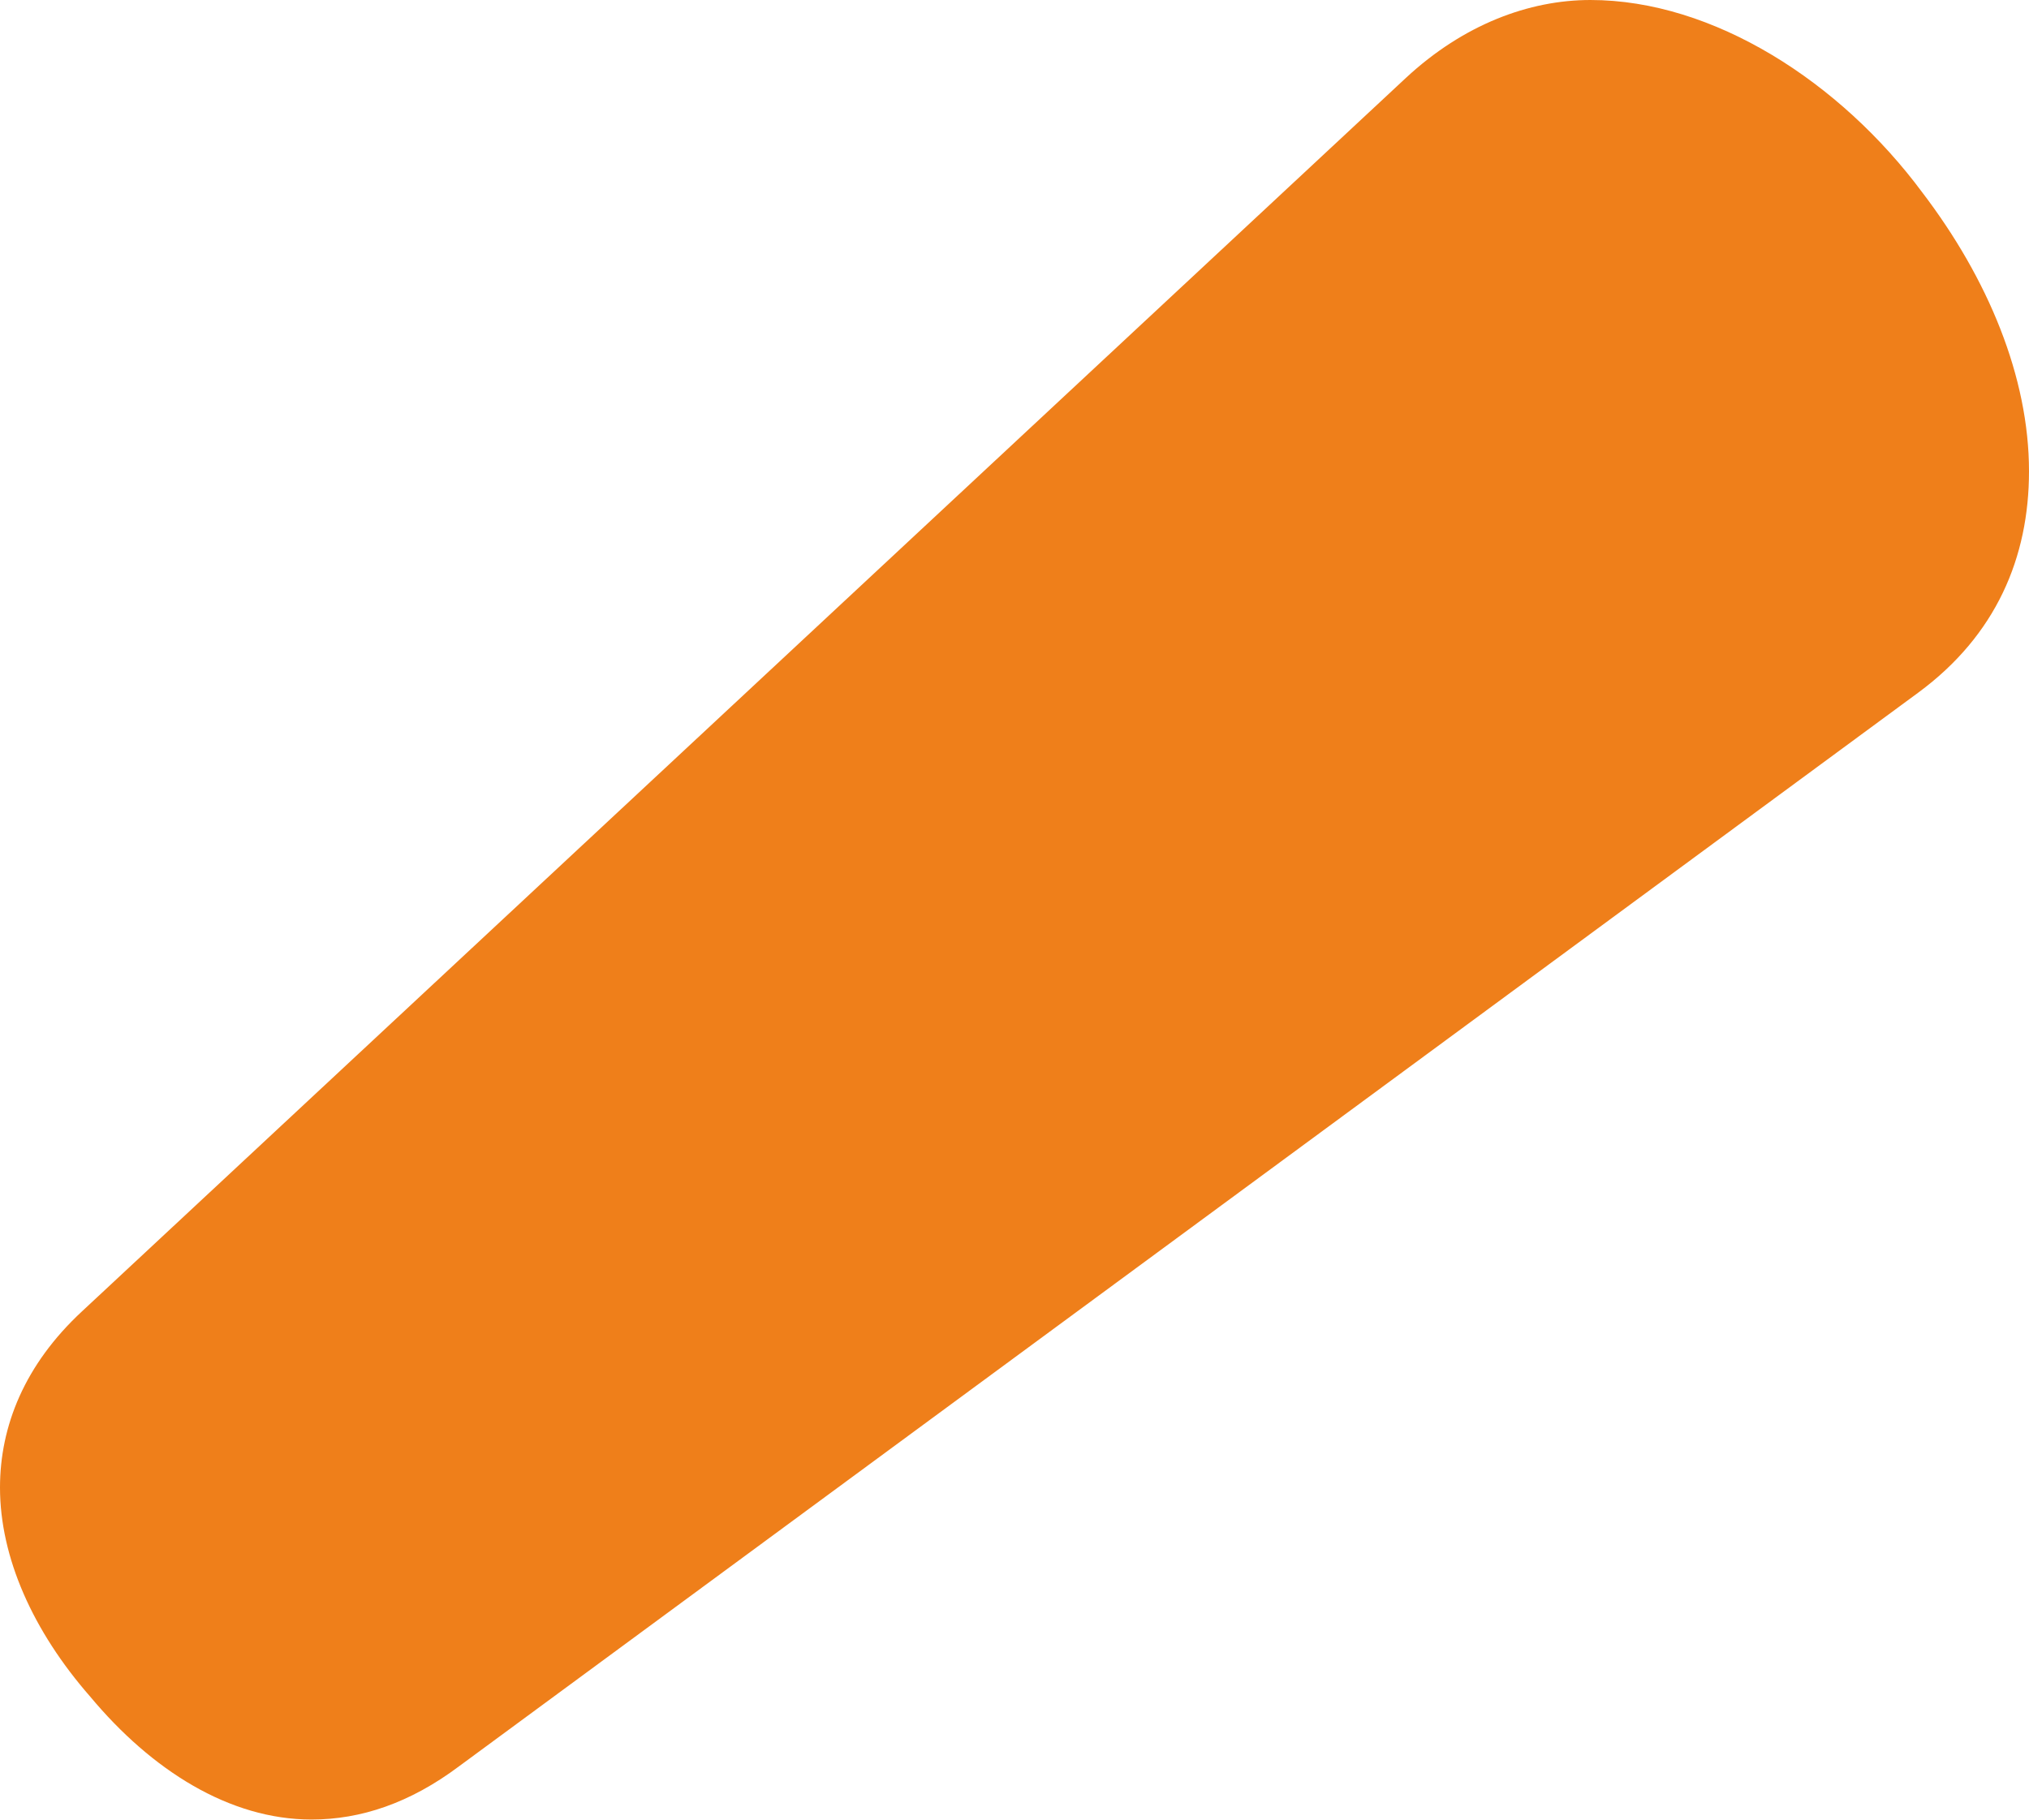
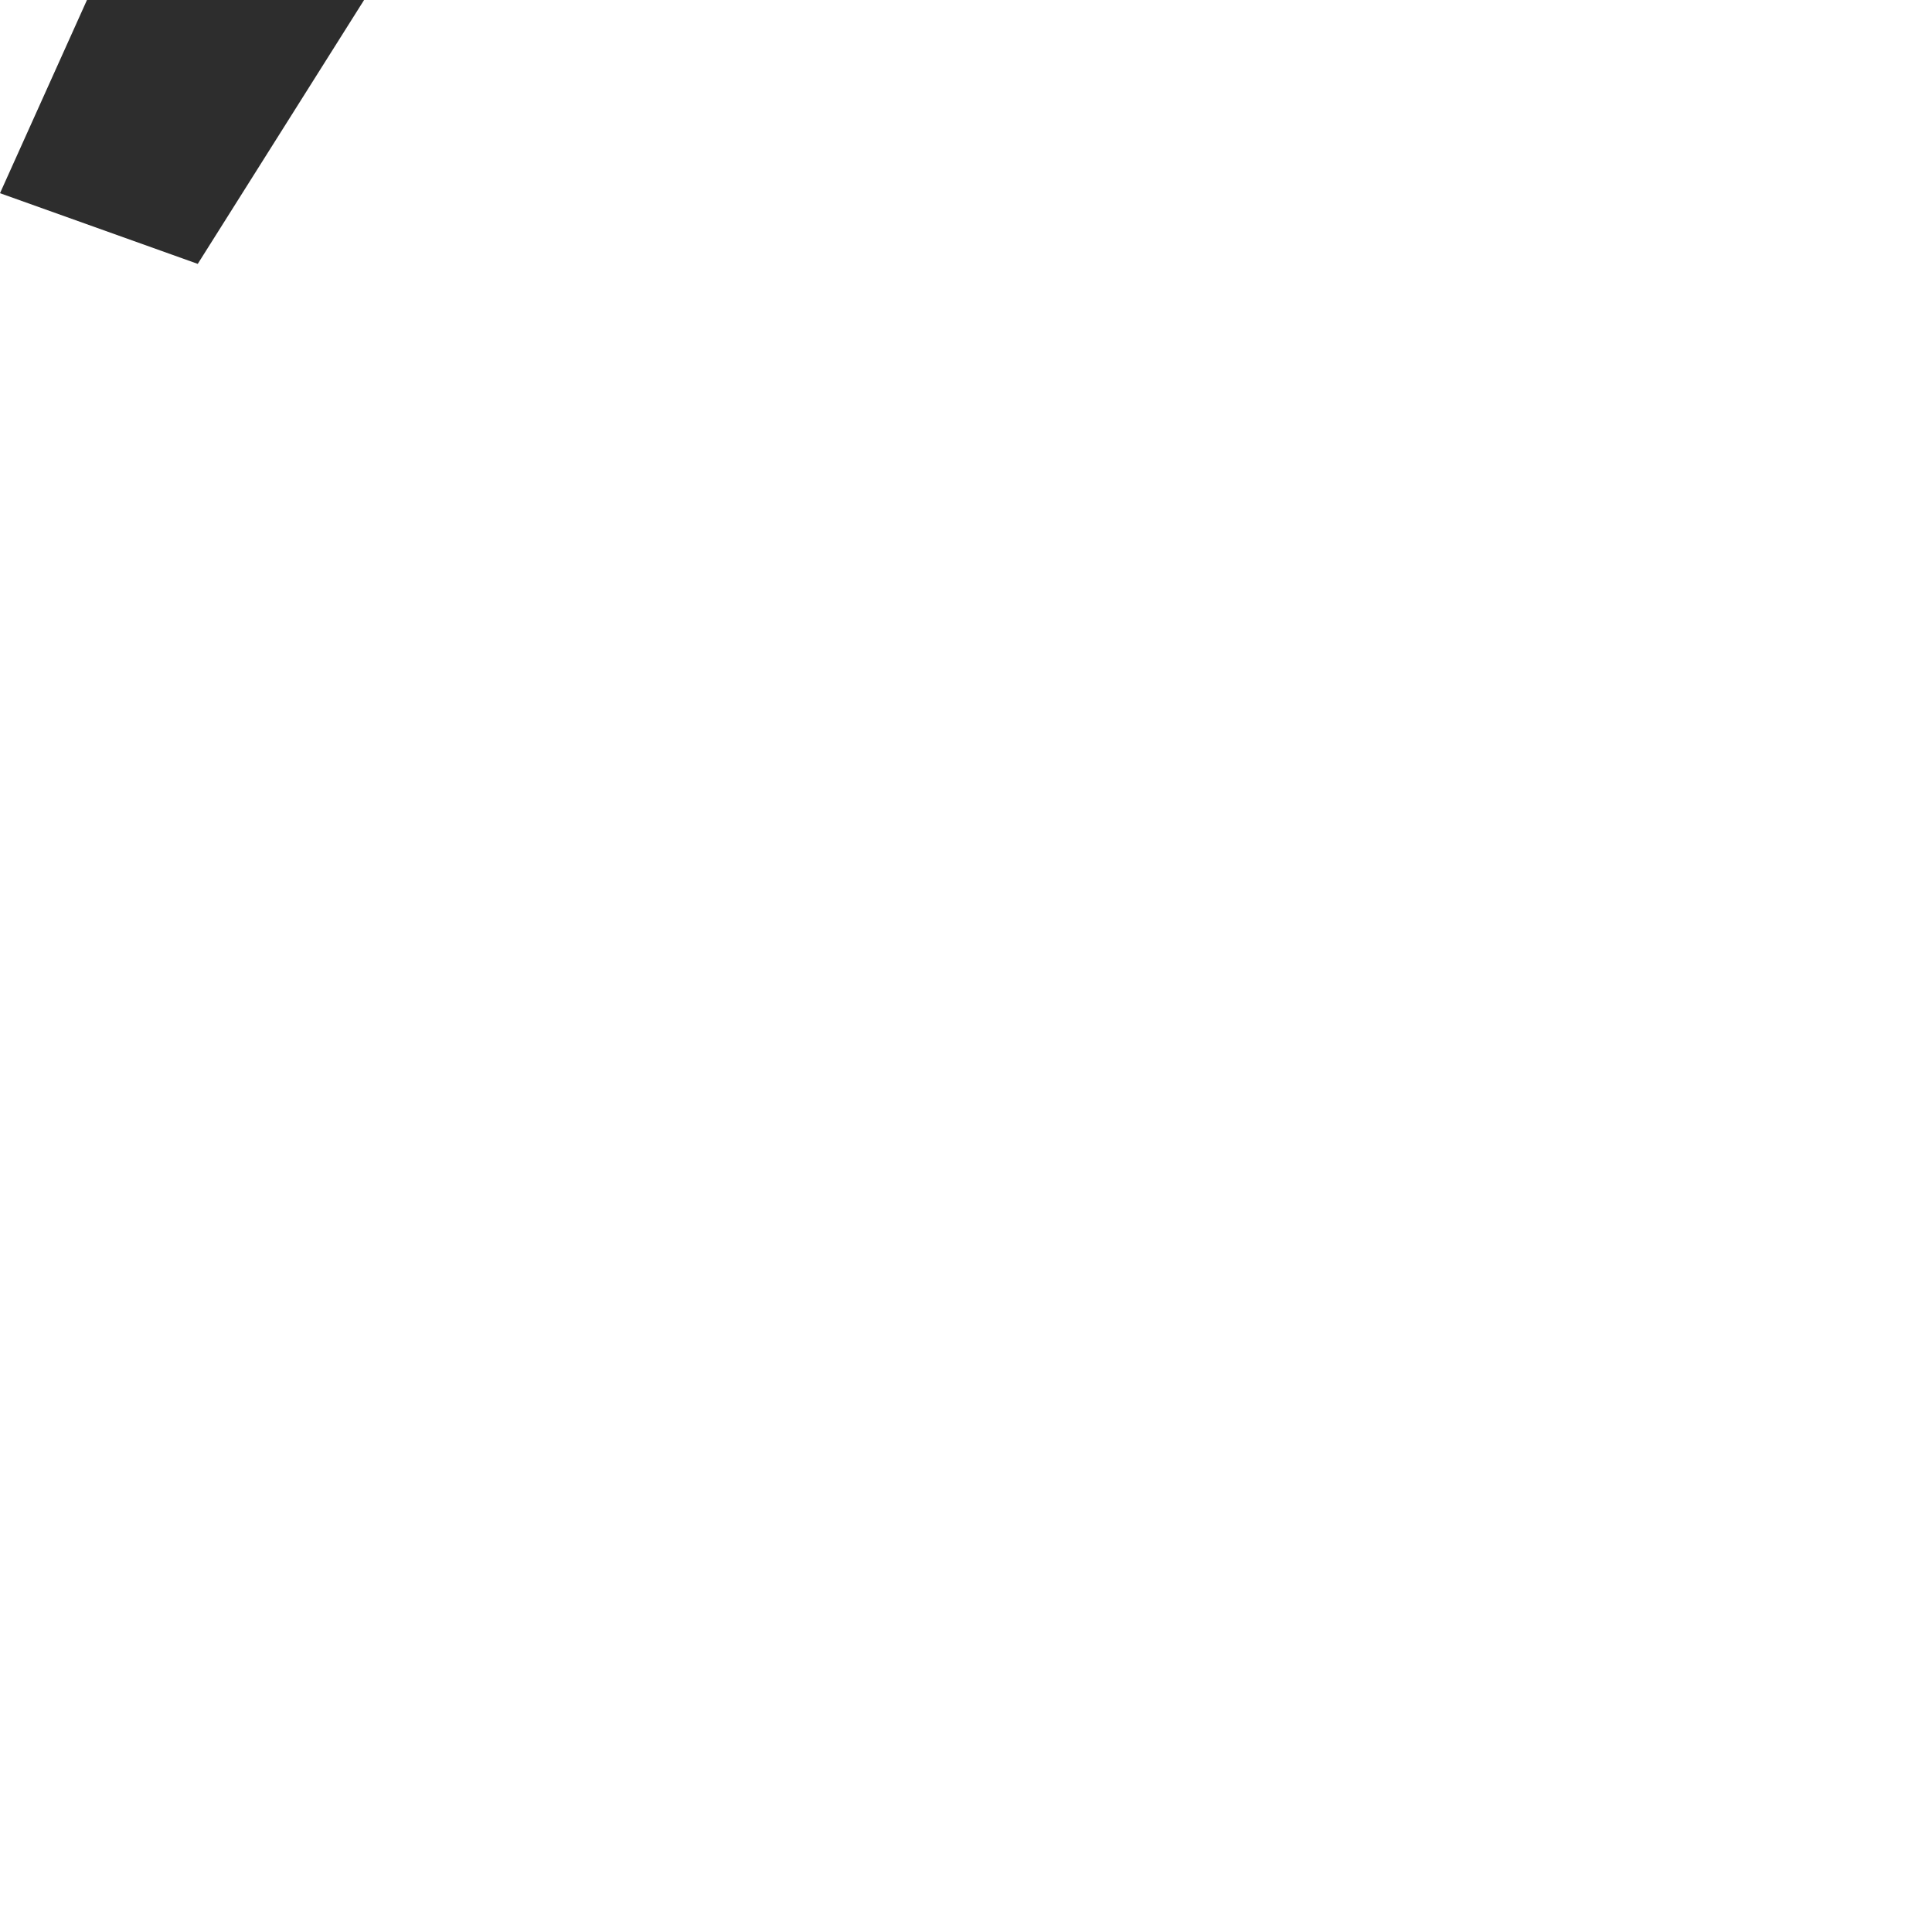
- <svg xmlns="http://www.w3.org/2000/svg" xml:space="preserve" width="495px" height="444px" version="1.1" style="shape-rendering:geometricPrecision; text-rendering:geometricPrecision; image-rendering:optimizeQuality; fill-rule:evenodd; clip-rule:evenodd" viewBox="0 0 495 444">
-   <defs>
-     <style type="text/css">
+ <svg xmlns="http://www.w3.org/2000/svg" xml:space="preserve" width="1000" height="1000" version="1.1" style="clip-rule:evenodd;fill-rule:evenodd;image-rendering:optimizeQuality;shape-rendering:geometricPrecision;text-rendering:geometricPrecision" viewBox="0 0 1000 1000" id="svg10">
+   <defs id="defs4">
+     <style type="text/css" id="style2">
   
    .fil0 {fill:#EF7F1A;fill-rule:nonzero}
   
  </style>
  </defs>
-   <g id="Layer_x0020_1">
-     <path class="fil0" d="M76 444c12,0 24,-4 36,-13l356 -262c19,-14 27,-33 27,-54 0,-23 -10,-47 -26,-68 -20,-27 -51,-47 -81,-47 -15,0 -31,6 -45,19l-323 301c-14,13 -20,28 -20,43 0,17 8,35 22,51 15,18 34,30 54,30z" />
-   </g>
+   <path style="fill:#2d2d2d;stroke:none;stroke-width:1px;stroke-linecap:butt;stroke-linejoin:miter;stroke-opacity:1" d="M 248.245,-94.863 108.741,-141.558 0,100 102.357,136.581 Z" id="path861" />
</svg>
